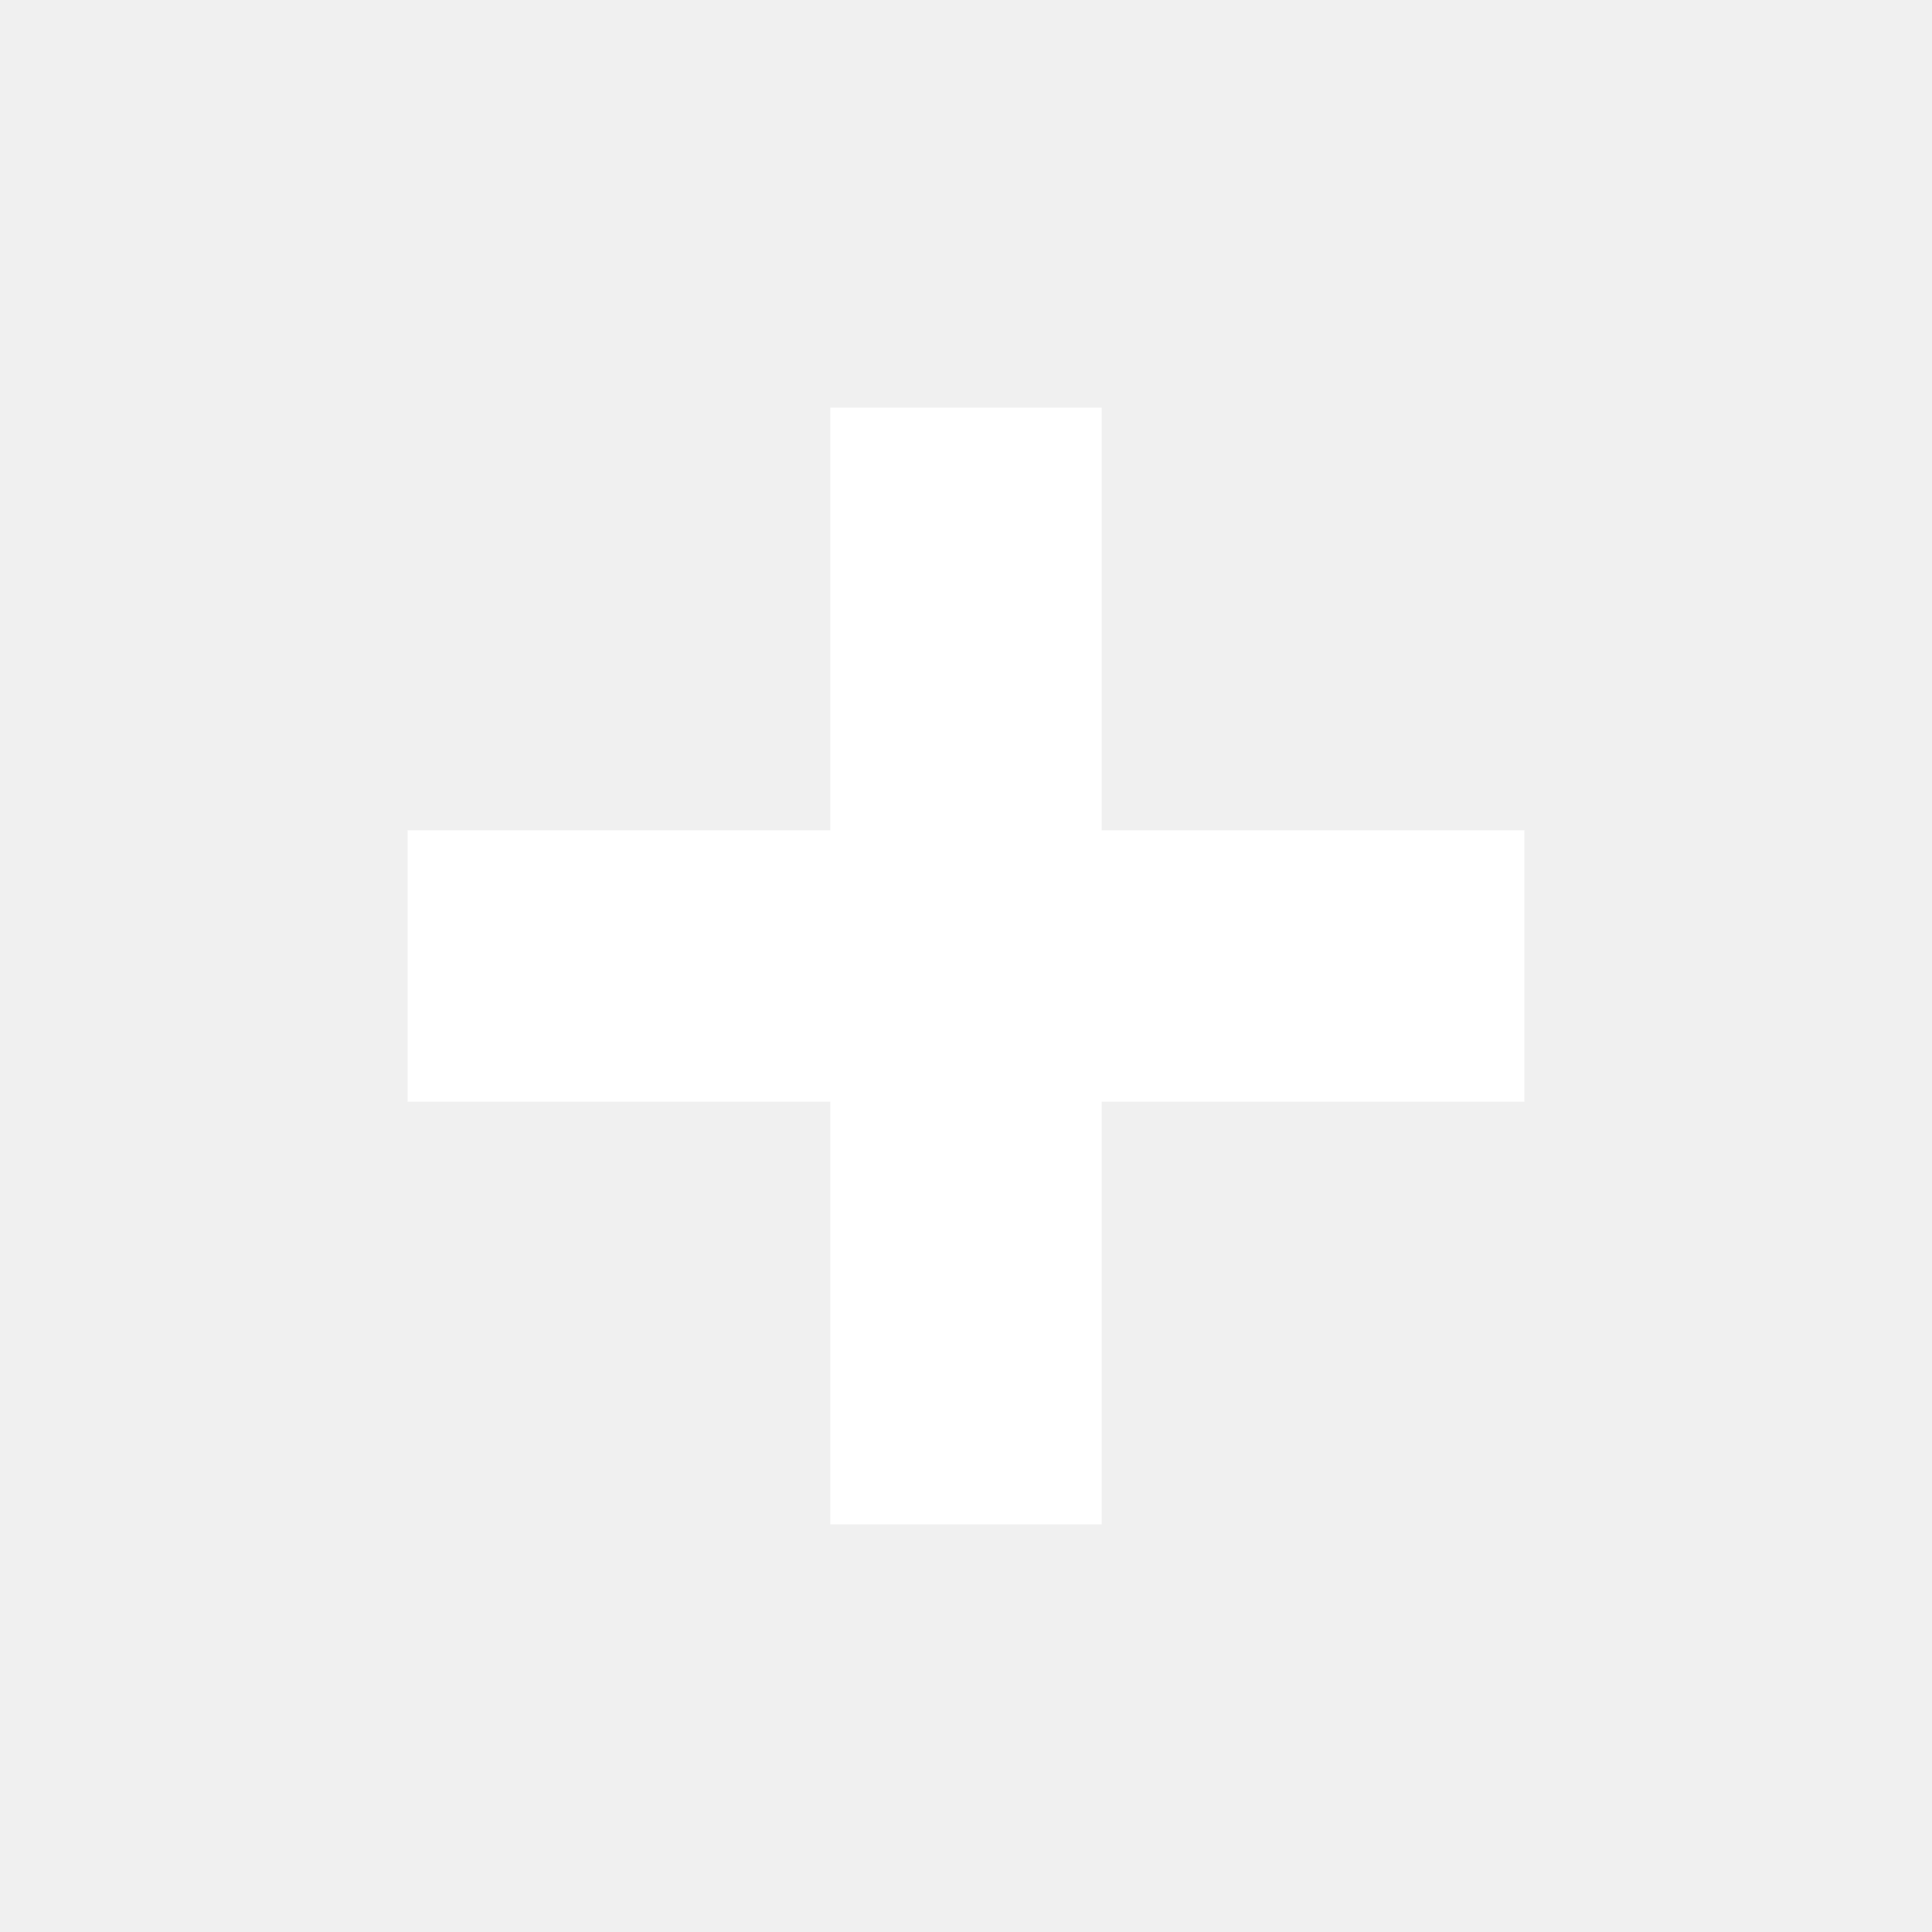
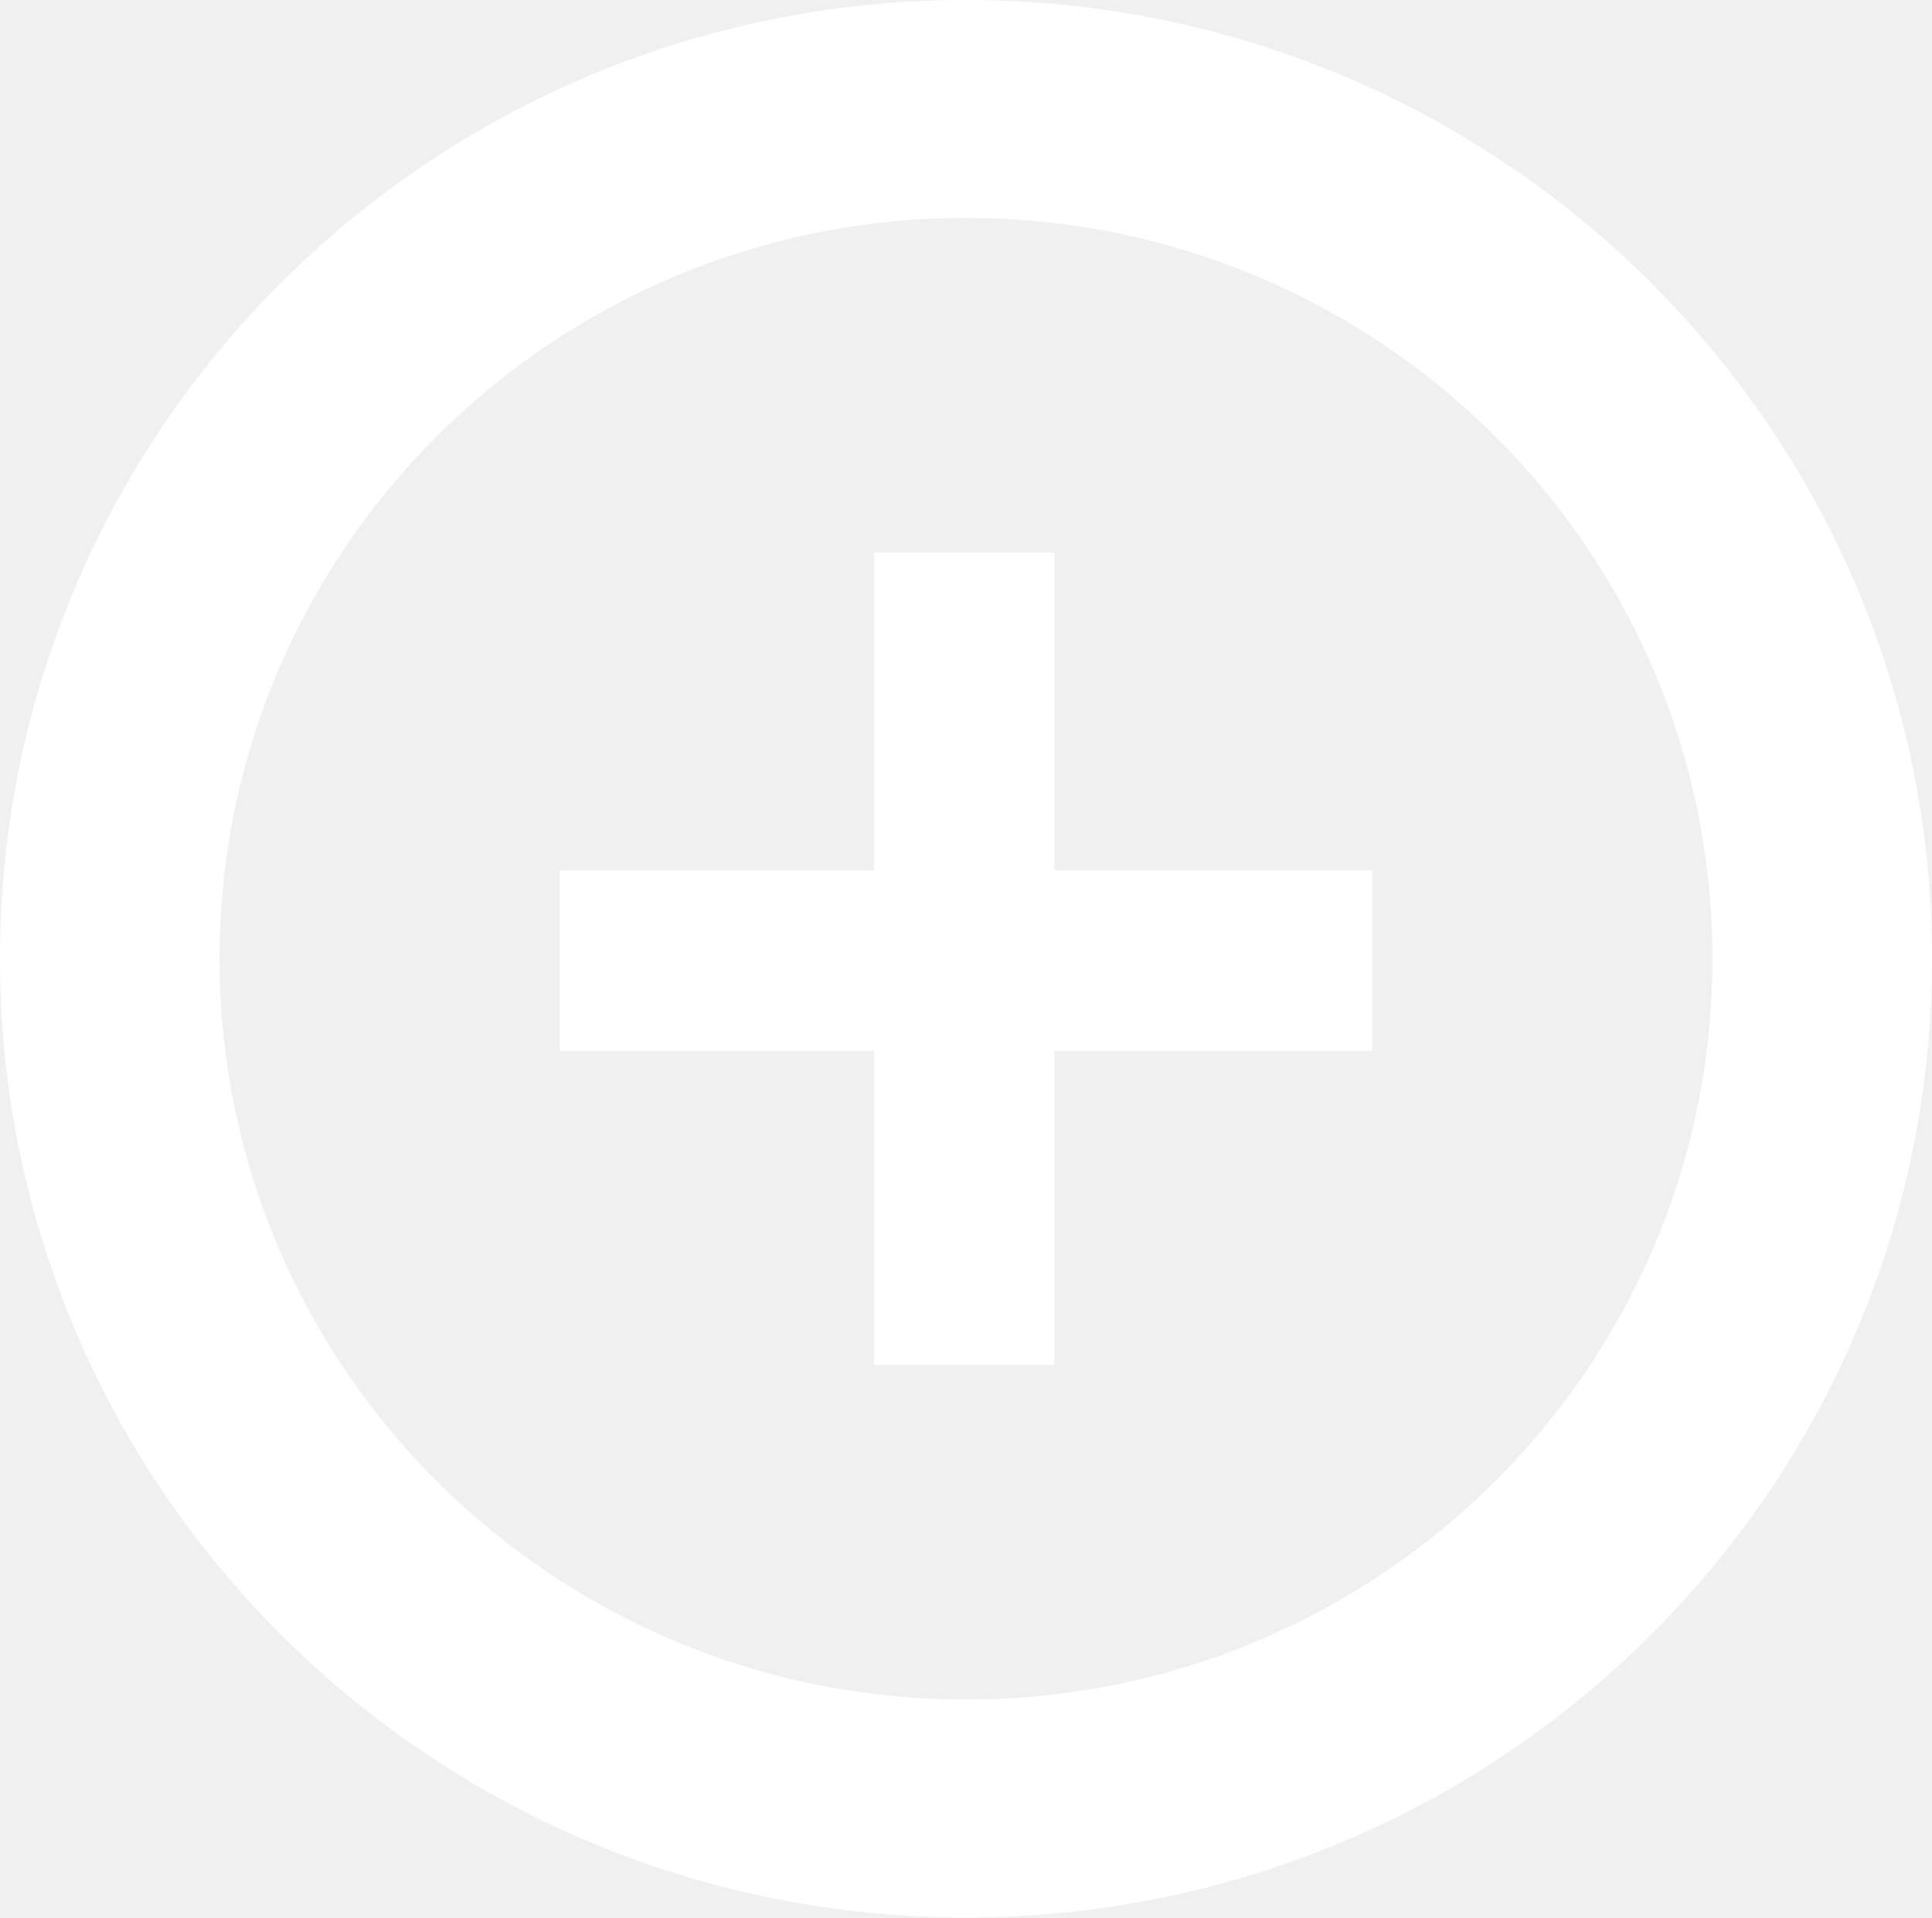
- <svg xmlns="http://www.w3.org/2000/svg" width="800px" height="800px" viewBox="0 0 24.00 24.00" fill="none" stroke="#ffffff" stroke-width="1.872">
-   <g id="SVGRepo_bgCarrier" stroke-width="0" />
-   <g id="SVGRepo_tracerCarrier" stroke-linecap="round" stroke-linejoin="round" stroke="#ffffffCCCCCC" stroke-width="0.288" />
-   <g id="SVGRepo_iconCarrier">
-     <path fill-rule="evenodd" clip-rule="evenodd" d="M11.25 12.75V18H12.75V12.75H18V11.25H12.75V6H11.25V11.25H6V12.75H11.25Z" fill="#ffffff" />
-   </g>
+ <svg xmlns="http://www.w3.org/2000/svg" width="535" height="531" viewBox="0 0 535 531" fill="none">
+   <rect x="242" y="153" width="50" height="225" fill="white" />
+   <rect x="155" y="291" width="50" height="225" transform="rotate(-90 155 291)" fill="white" />
+   <path d="M535 265.5C535 412.132 415.236 531 267.5 531C119.764 531 0 412.132 0 265.5C0 118.868 119.764 0 267.5 0C415.236 0 535 118.868 535 265.5ZM60.804 265.5C60.804 378.802 153.345 470.651 267.5 470.651C381.655 470.651 474.196 378.802 474.196 265.5C474.196 152.198 381.655 60.349 267.5 60.349C153.345 60.349 60.804 152.198 60.804 265.5Z" fill="white" />
</svg>
